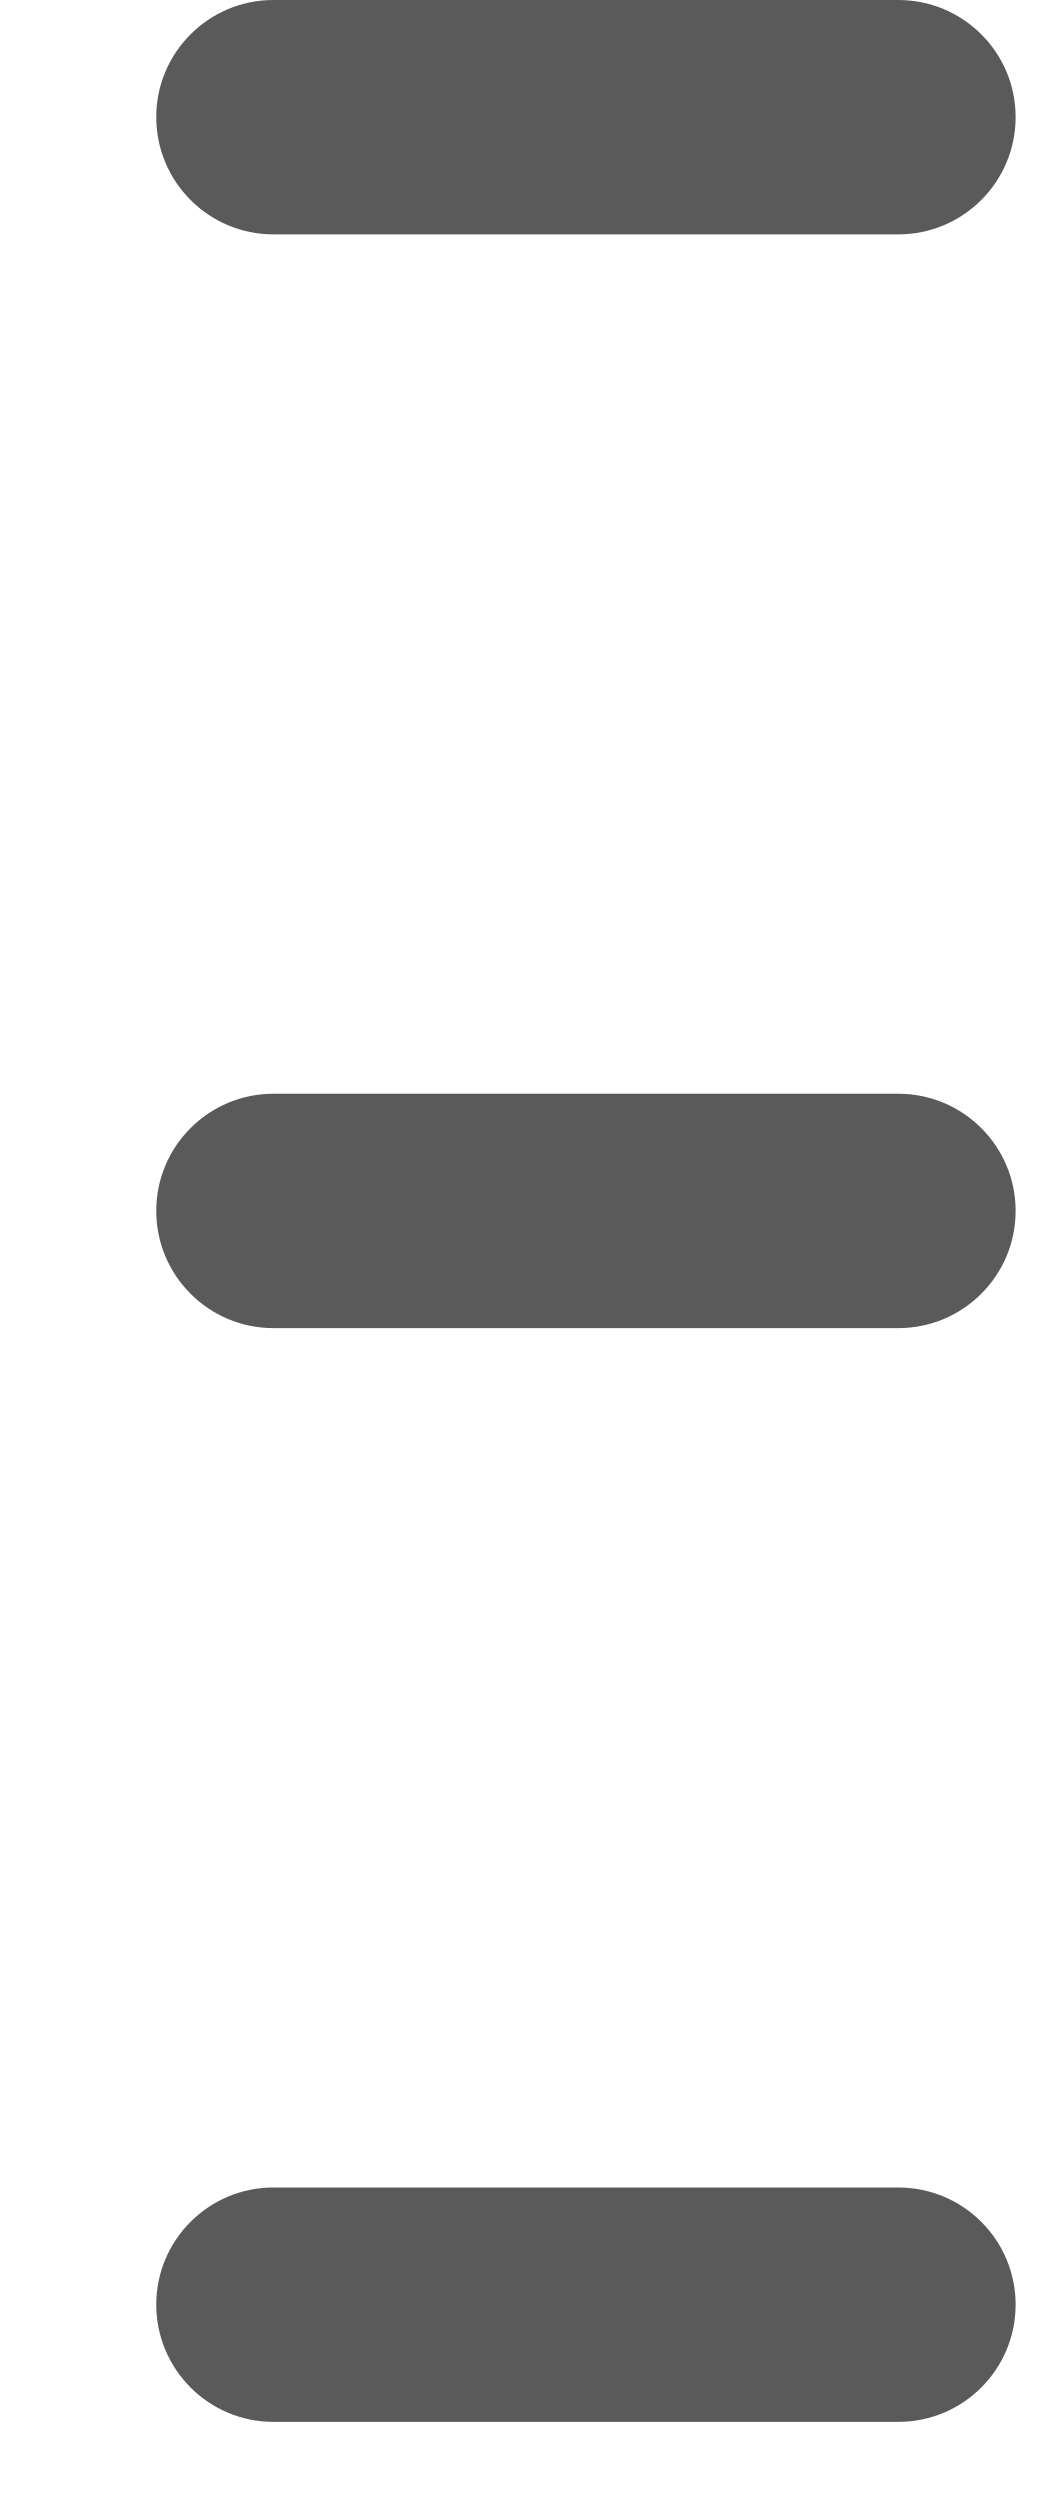
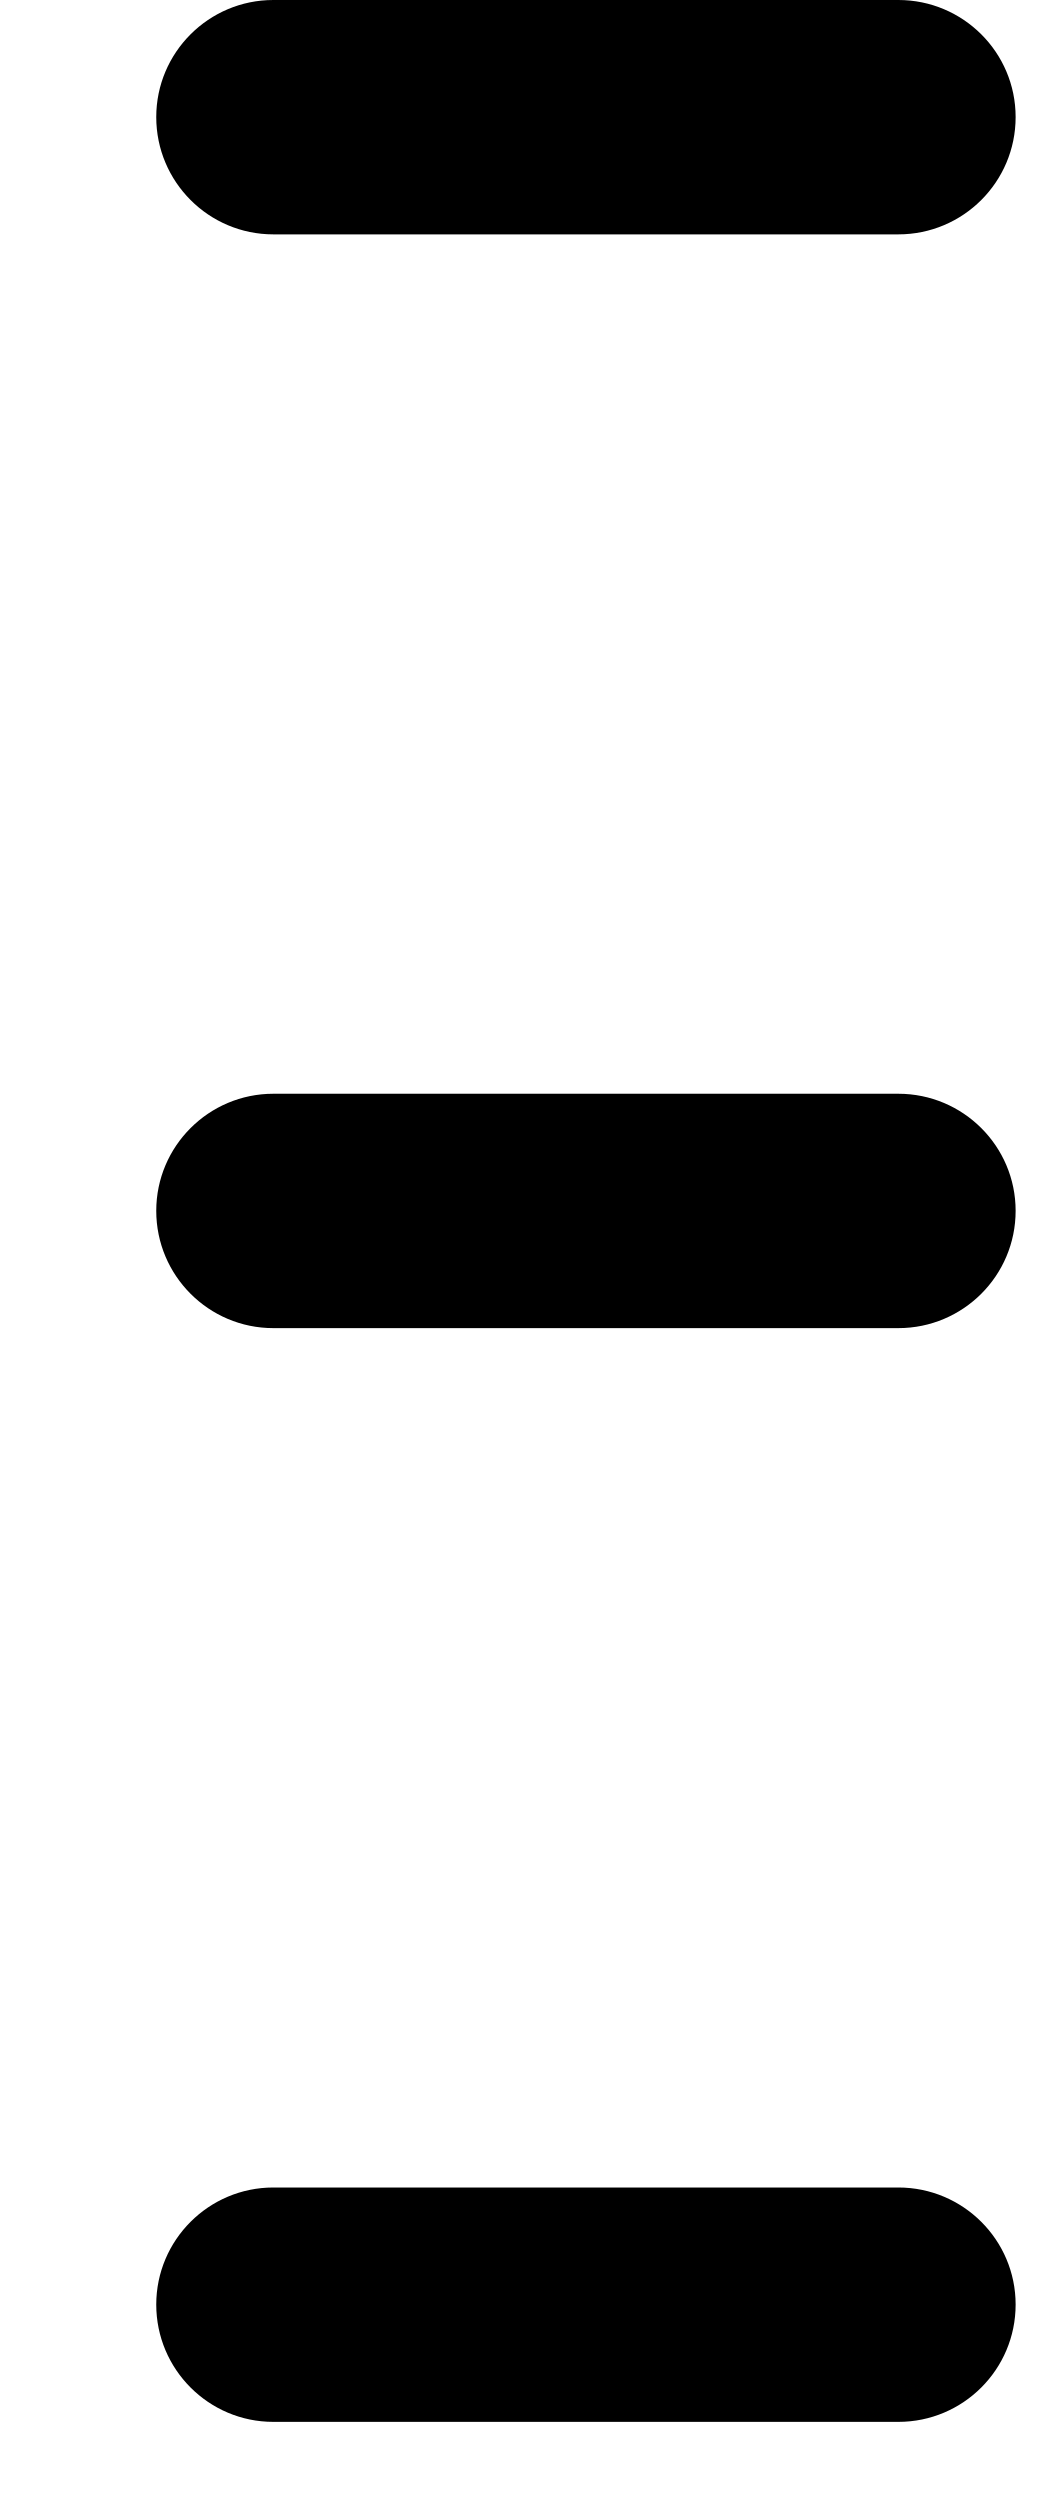
<svg xmlns="http://www.w3.org/2000/svg" width="5" height="12" viewBox="0 0 5 12" fill="none">
-   <path d="M1.312 1.125H4.312C4.623 1.125 4.875 0.873 4.875 0.562C4.875 0.252 4.623 0 4.312 0H1.312C1.002 0 0.75 0.252 0.75 0.562C0.75 0.873 1.002 1.125 1.312 1.125Z" fill="#5A5A5A" />
-   <path d="M4.312 5.25H1.312C1.002 5.25 0.75 5.502 0.75 5.812C0.75 6.123 1.002 6.375 1.312 6.375H4.312C4.623 6.375 4.875 6.123 4.875 5.812C4.875 5.502 4.623 5.25 4.312 5.25Z" fill="#5A5A5A" />
-   <path d="M4.312 10.5H1.312C1.002 10.5 0.75 10.752 0.75 11.062C0.75 11.373 1.002 11.625 1.312 11.625H4.312C4.623 11.625 4.875 11.373 4.875 11.062C4.875 10.752 4.623 10.5 4.312 10.5Z" fill="#5A5A5A" />
+   <path d="M1.312 1.125H4.312C4.623 1.125 4.875 0.873 4.875 0.562C4.875 0.252 4.623 0 4.312 0H1.312C1.002 0 0.75 0.252 0.75 0.562C0.75 0.873 1.002 1.125 1.312 1.125Z" fill="currentColor" />
+   <path d="M4.312 5.25H1.312C1.002 5.25 0.75 5.502 0.75 5.812C0.75 6.123 1.002 6.375 1.312 6.375H4.312C4.623 6.375 4.875 6.123 4.875 5.812C4.875 5.502 4.623 5.25 4.312 5.25Z" fill="currentColor" />
+   <path d="M4.312 10.5H1.312C1.002 10.5 0.75 10.752 0.75 11.062C0.75 11.373 1.002 11.625 1.312 11.625H4.312C4.623 11.625 4.875 11.373 4.875 11.062C4.875 10.752 4.623 10.5 4.312 10.5Z" fill="currentColor" />
</svg>
